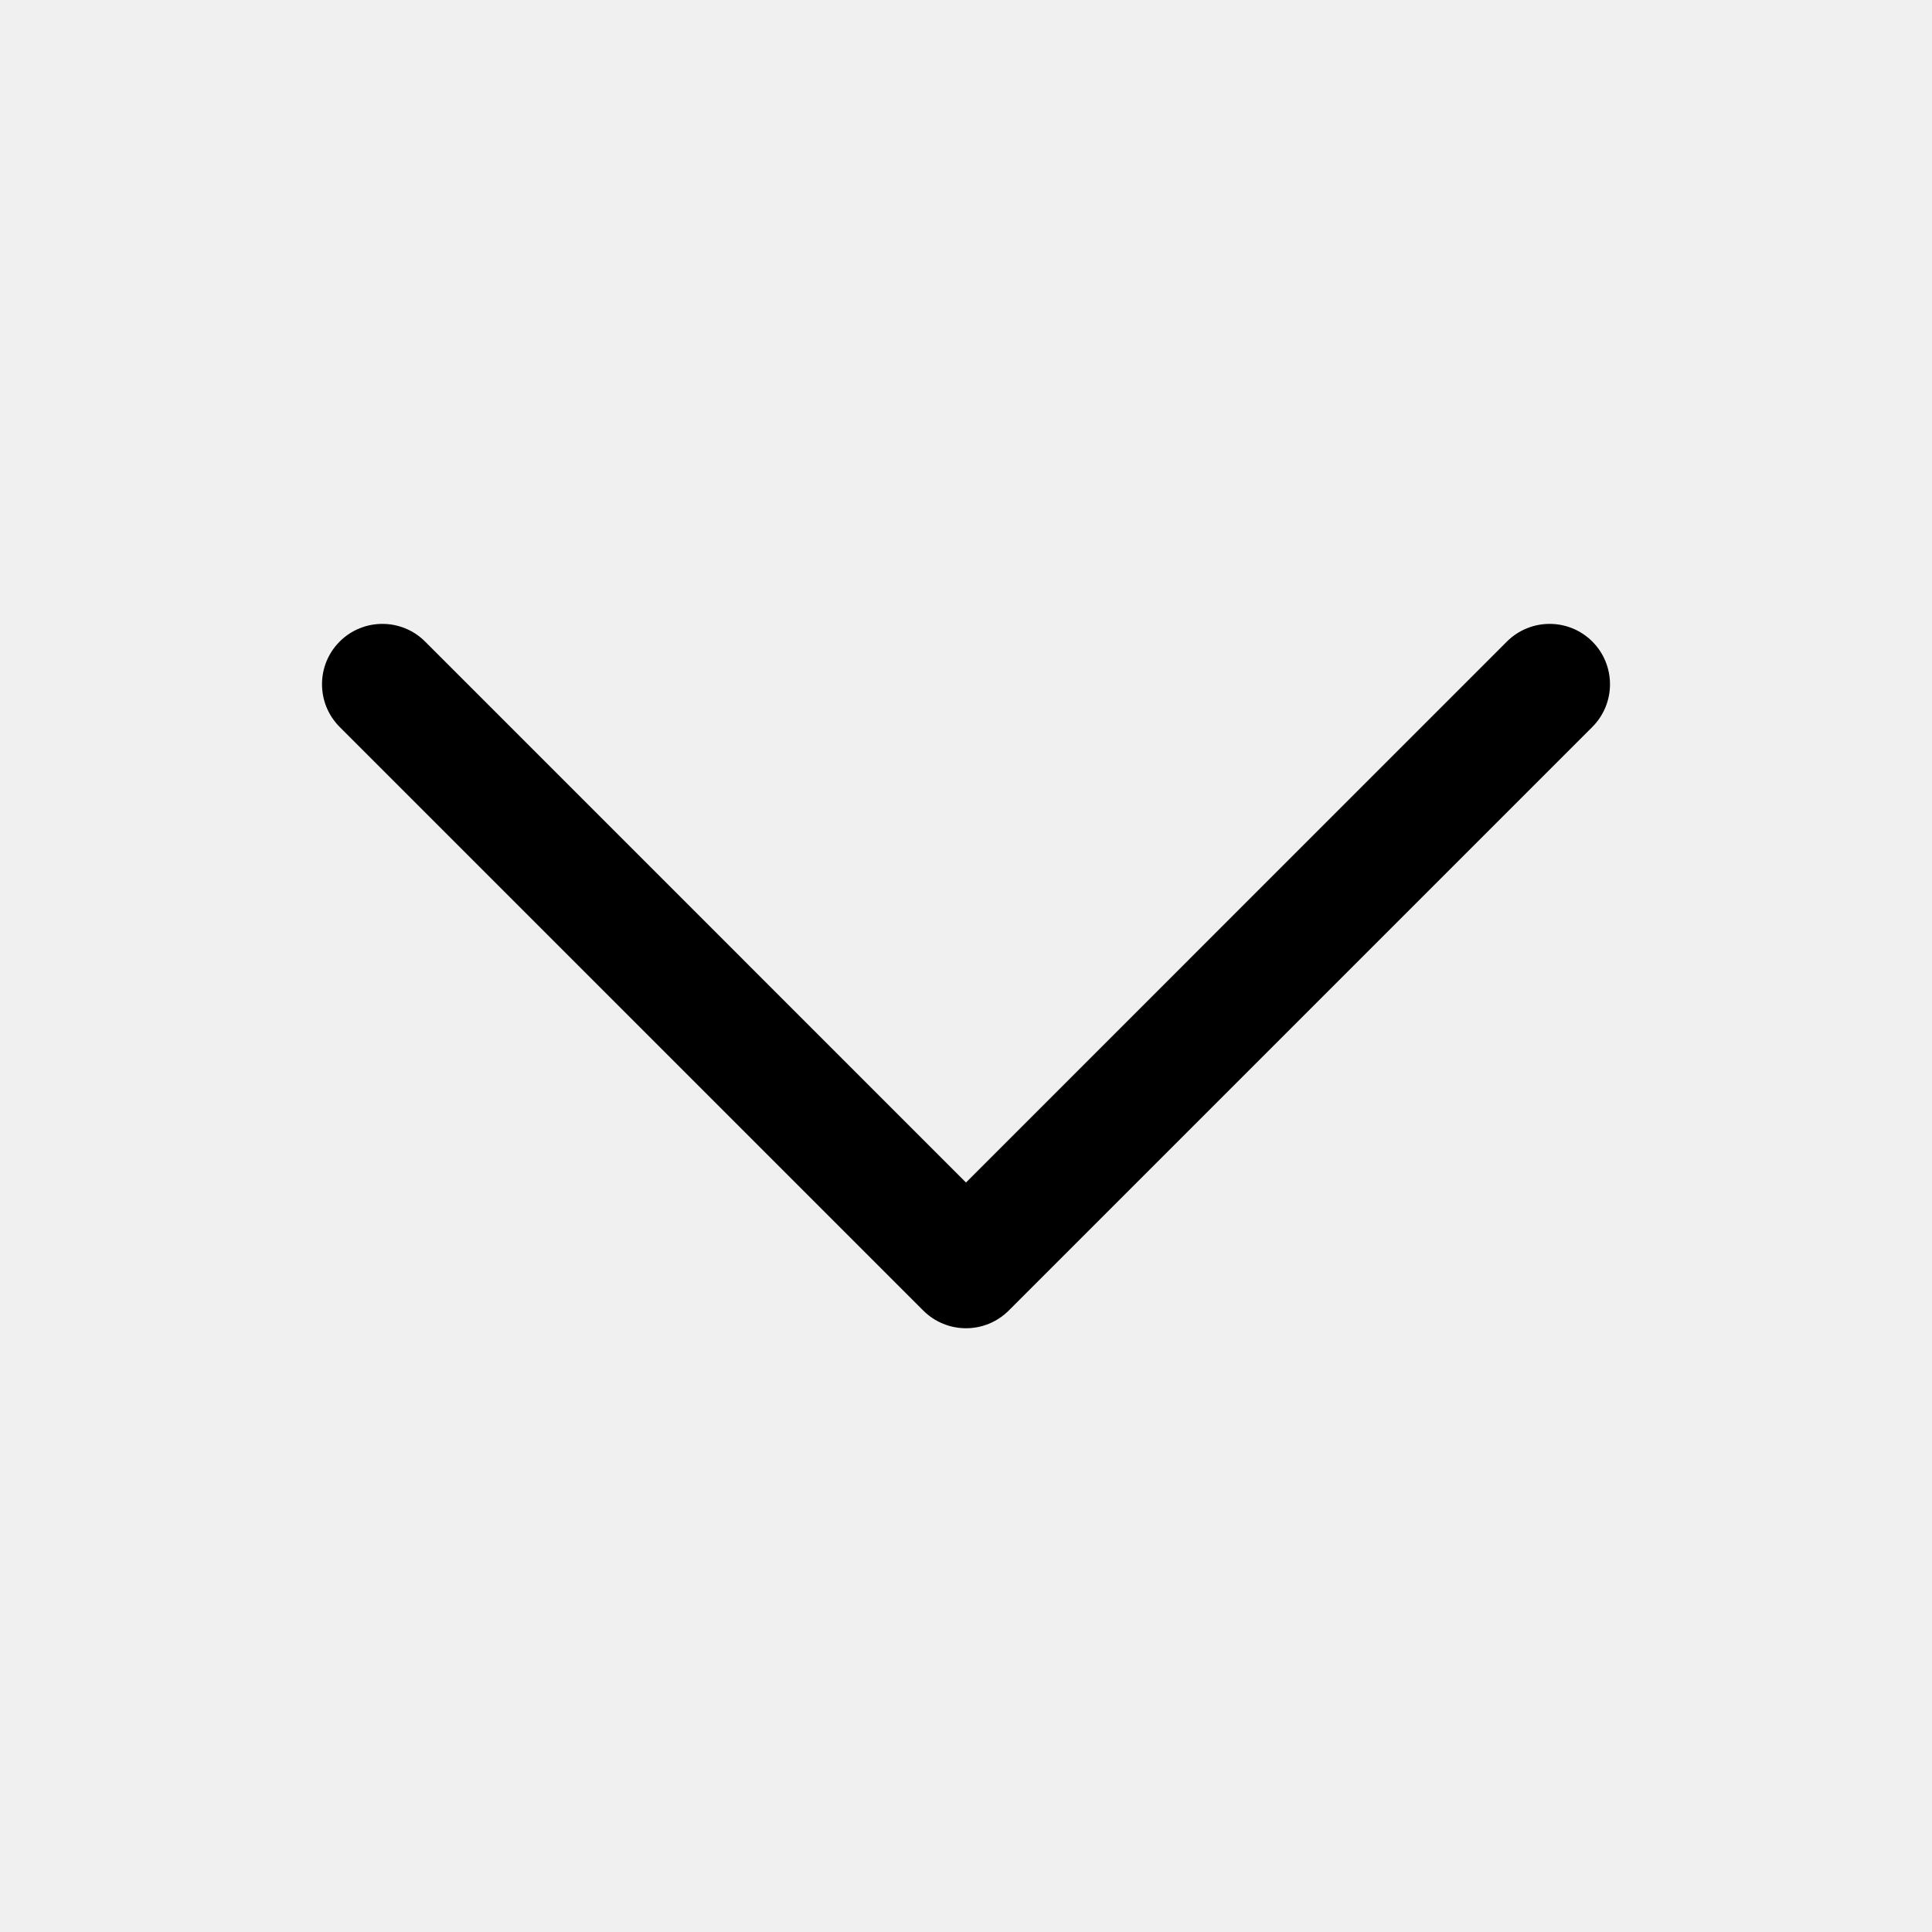
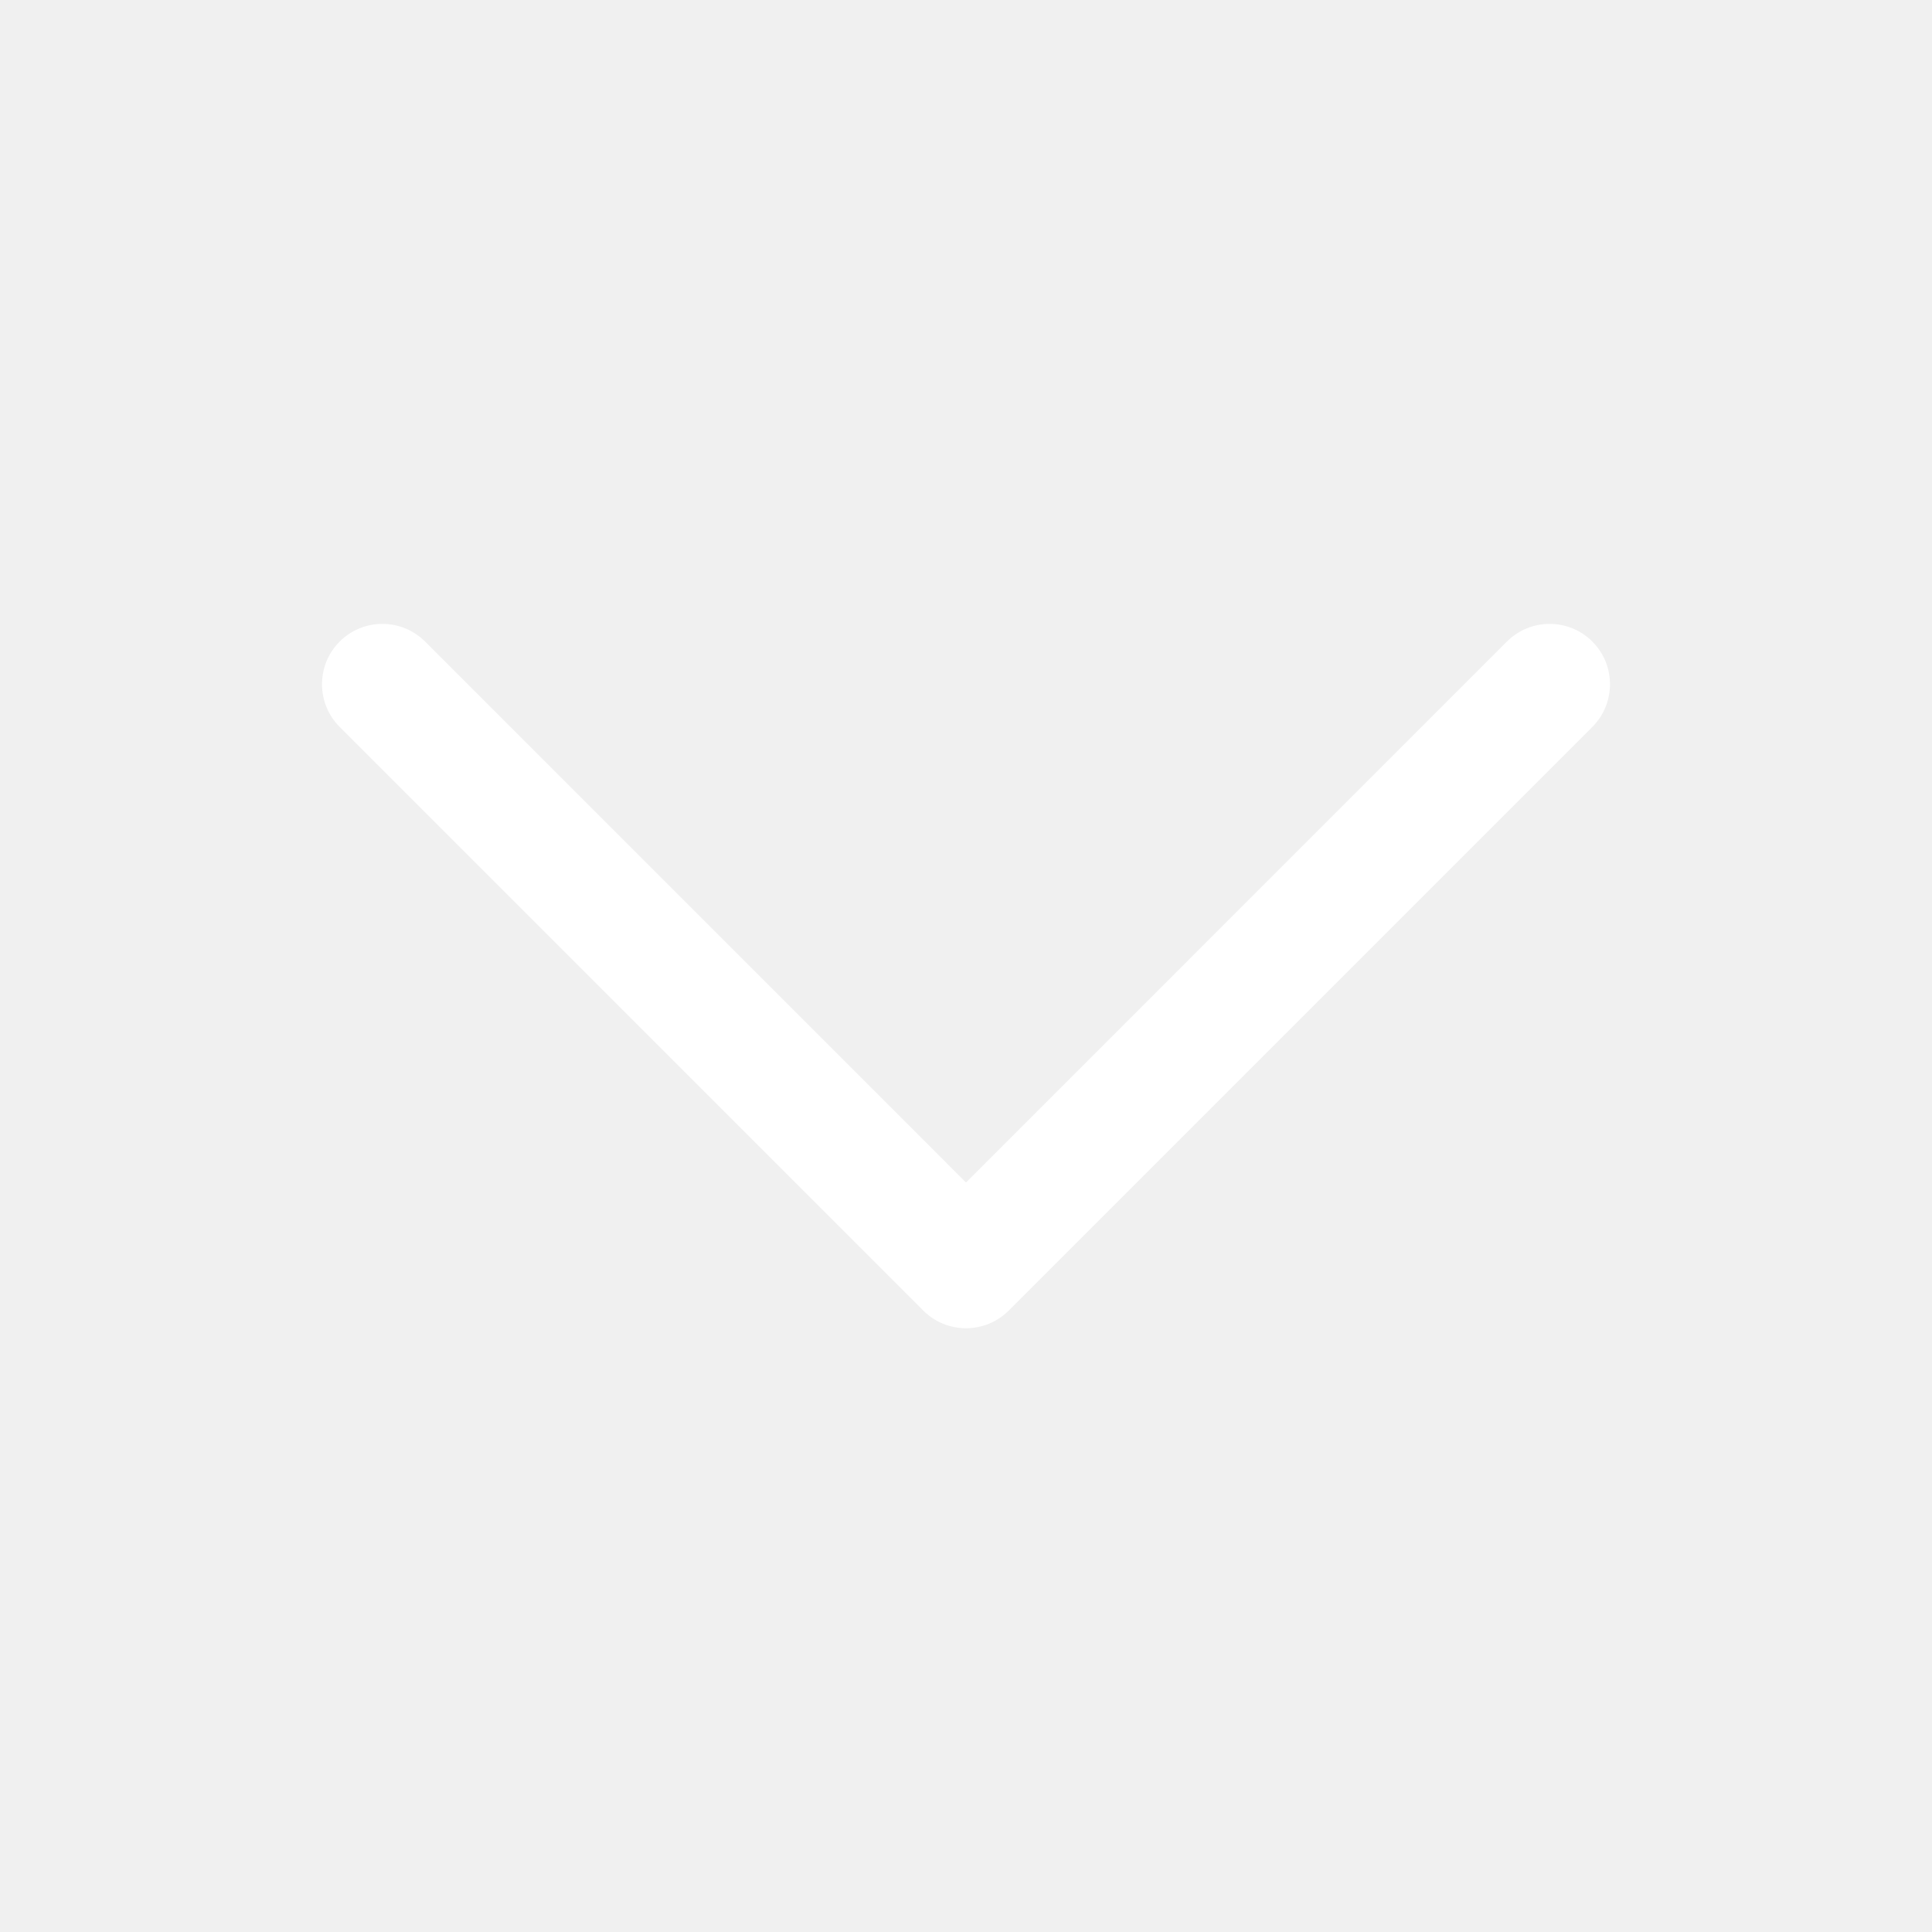
- <svg xmlns="http://www.w3.org/2000/svg" viewBox="0 0 48 48" fill="#fffffff">
+ <svg xmlns="http://www.w3.org/2000/svg" viewBox="0 0 48 48" fill="#ffffff">
  <path d="M8.439 15.939C9.025 15.354 9.975 15.354 10.561 15.939L24 29.379L37.439 15.939C38.025 15.354 38.975 15.354 39.561 15.939C40.146 16.525 40.146 17.475 39.561 18.061L25.061 32.561C24.475 33.146 23.525 33.146 22.939 32.561L8.439 18.061C7.854 17.475 7.854 16.525 8.439 15.939Z" />
</svg>
